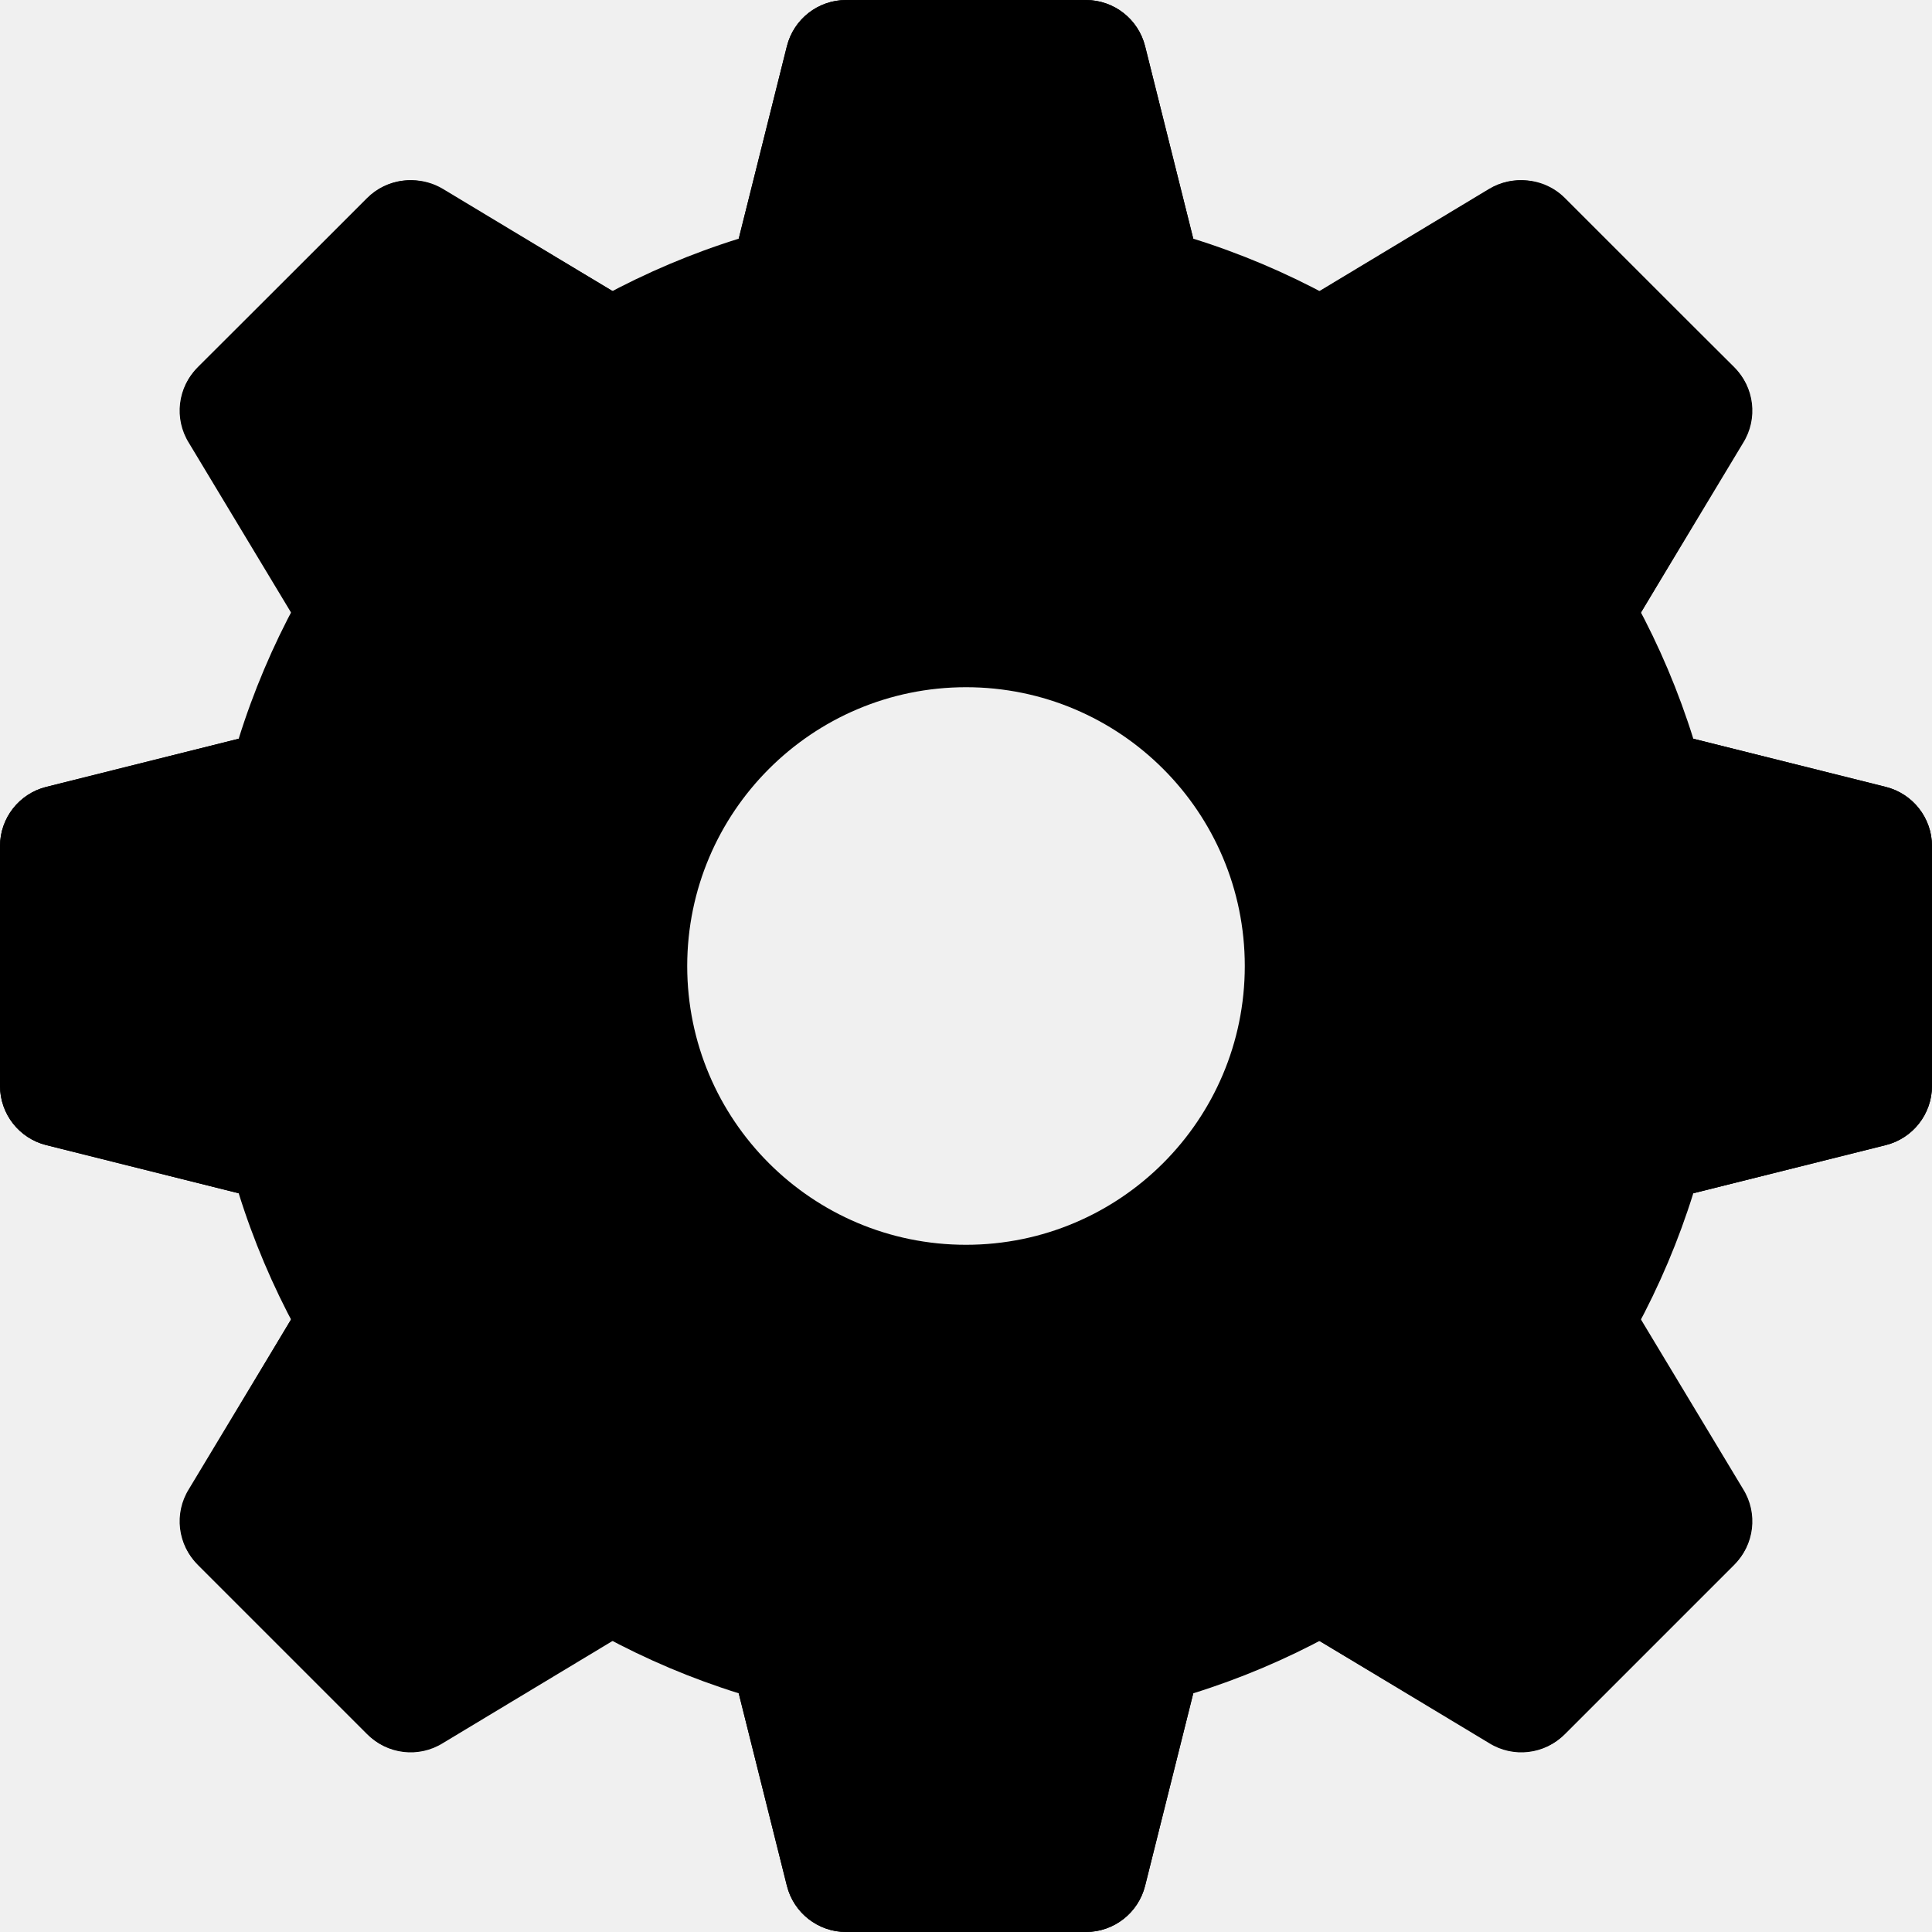
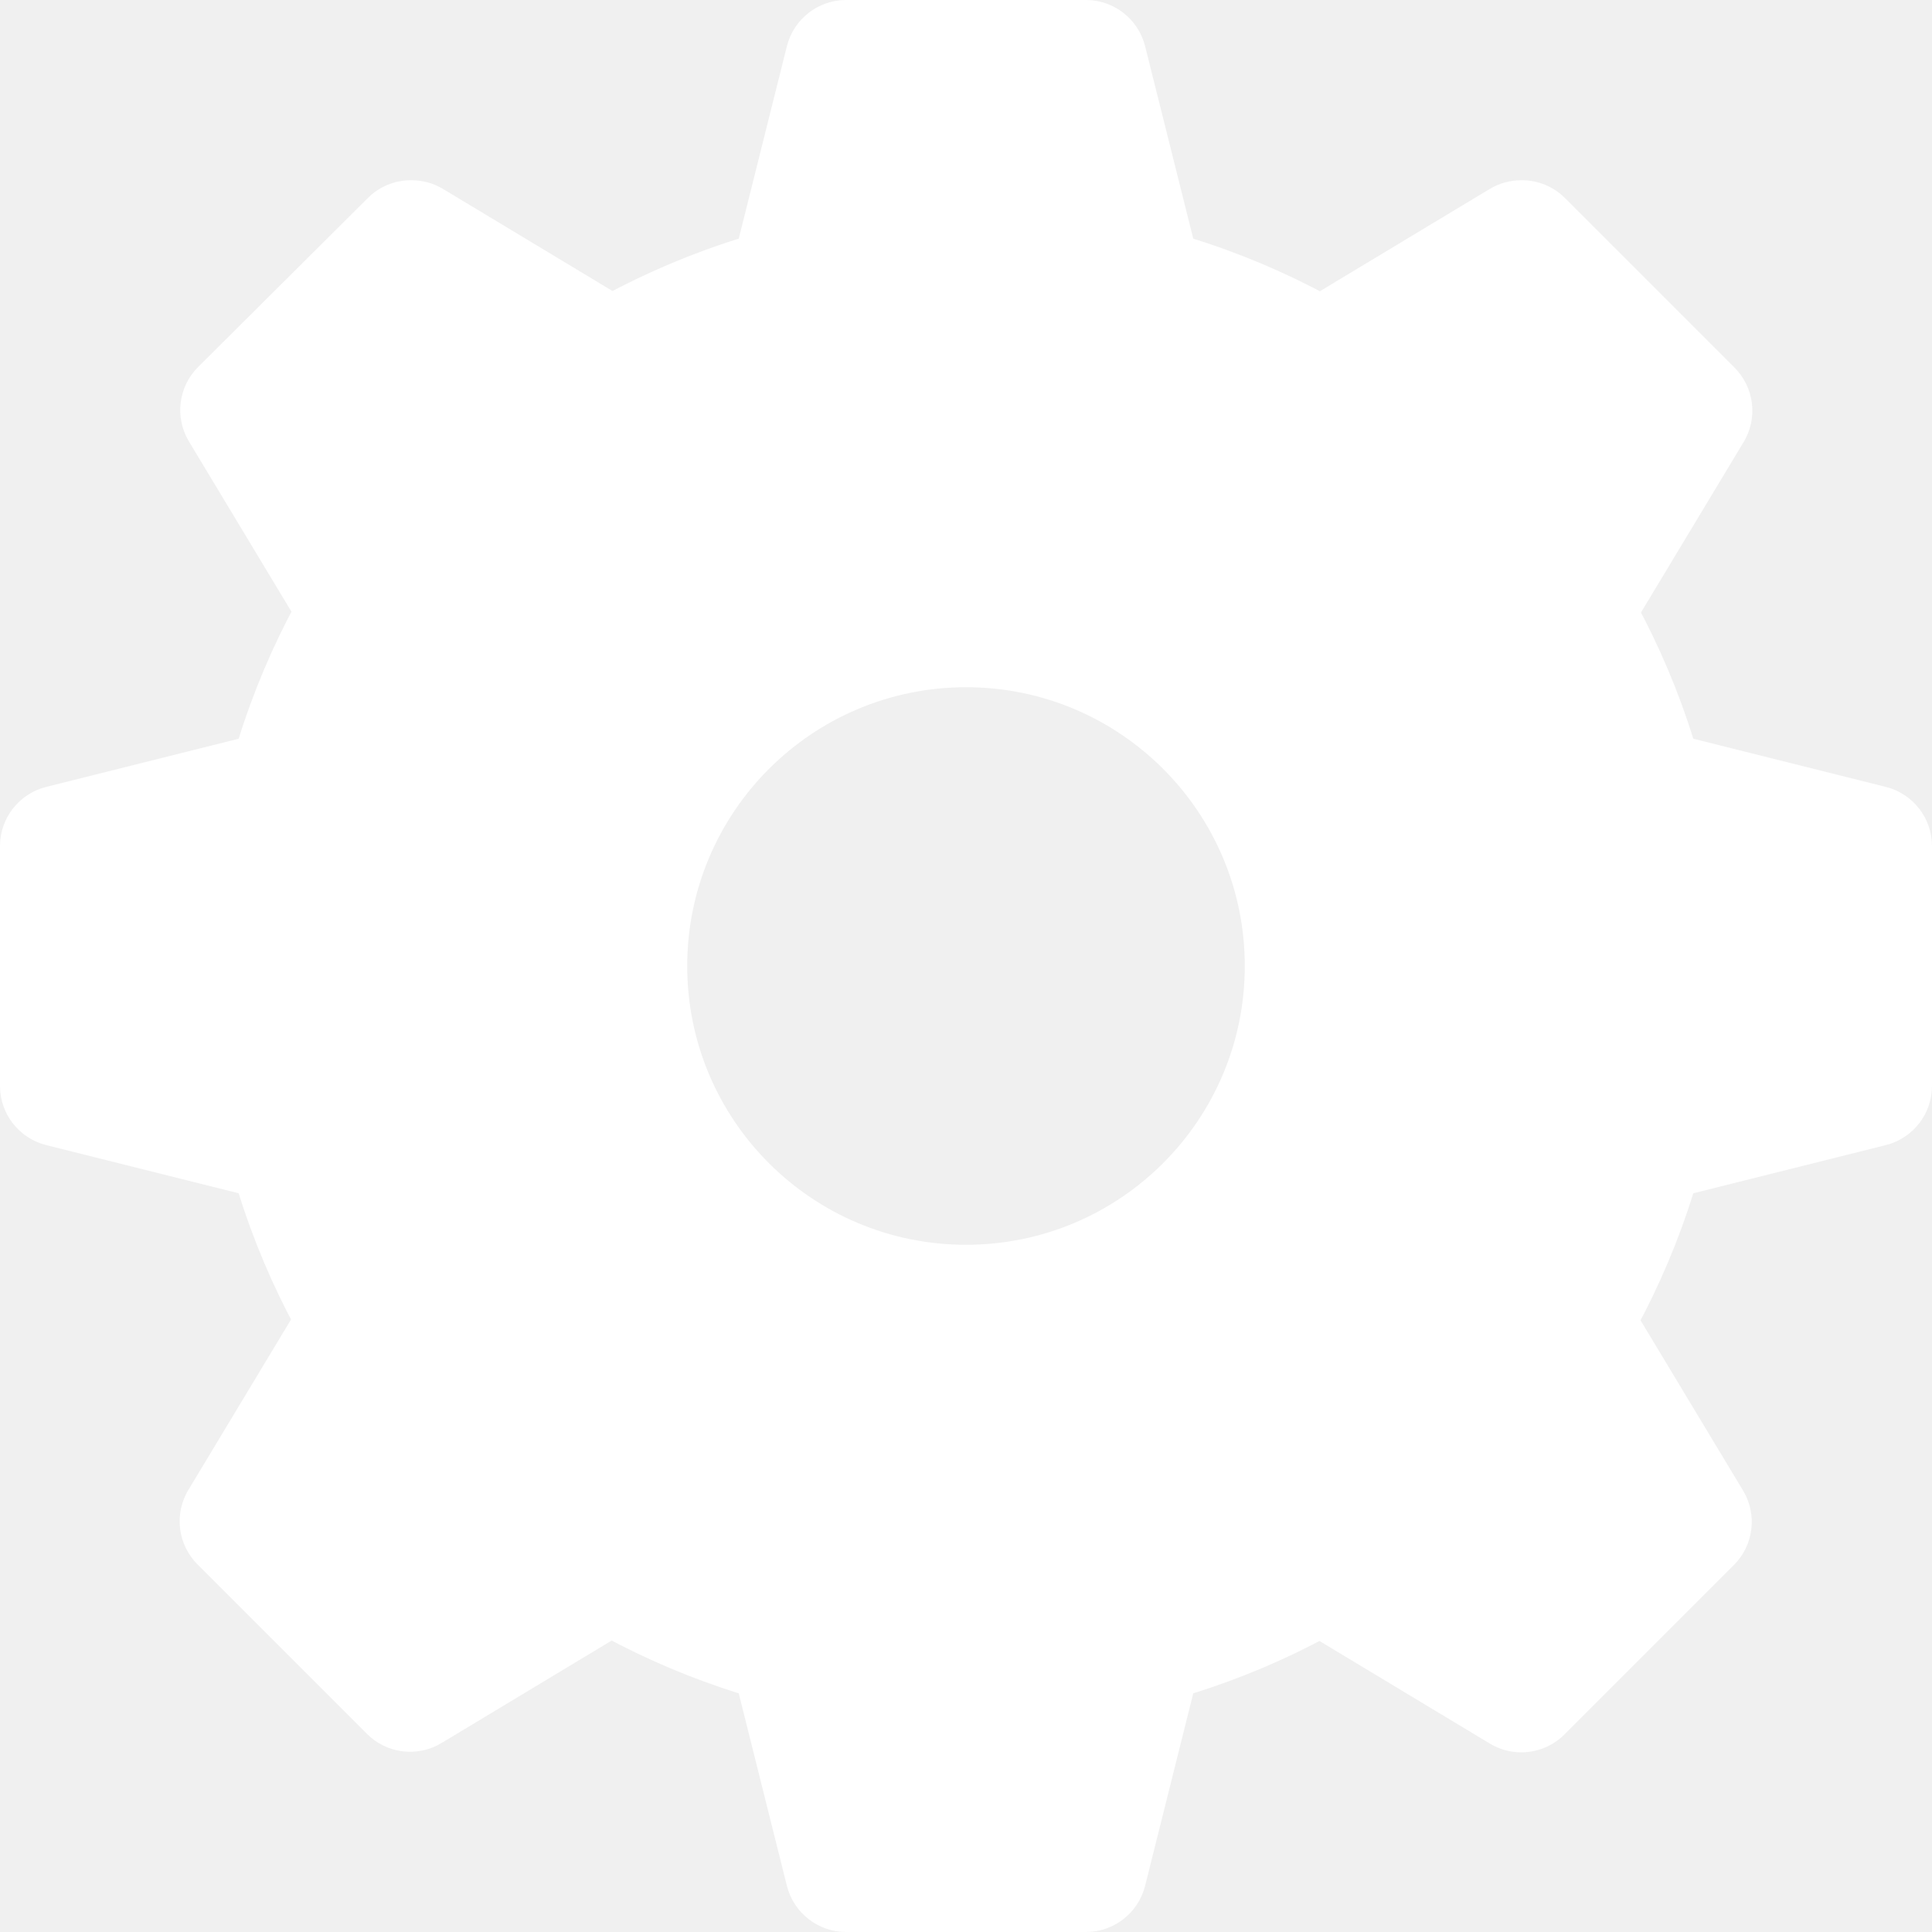
<svg xmlns="http://www.w3.org/2000/svg" viewBox="0 0 100 100">
+   <defs>
+     <style>.cls-1{fill:#fff;}</style>
+   </defs>
  <g id="Layer_2" data-name="Layer 2">
-     <g id="Layer_1-2" data-name="Layer 1">
-       <g id="Gear2">
-         <path d="M50,35.57A14.43,14.43,0,1,1,35.57,50,14.44,14.44,0,0,1,50,35.57m0-25A39.43,39.43,0,1,0,89.43,50,39.43,39.43,0,0,0,50,10.57Z" />
-         <path d="M38.17,12.62H61.83L59.27,2.39A3.16,3.16,0,0,0,56.21,0H43.79a3.16,3.16,0,0,0-3.06,2.39Z" />
-         <path d="M56.21,0H43.79a3.16,3.16,0,0,0-3.06,2.39L38.17,12.62H61.83L59.27,2.39A3.16,3.16,0,0,0,56.21,0Z" />
-         <path d="M87.38,61.83V38.17l10.23,2.56A3.16,3.16,0,0,1,100,43.79V56.21a3.16,3.16,0,0,1-2.39,3.06Z" />
-         <path d="M87.38,38.17V61.83l10.23-2.56A3.16,3.16,0,0,0,100,56.21V43.79a3.16,3.16,0,0,0-2.39-3.06L87.38,38.17Z" />
-         <path d="M84.8,31.93,68.07,15.2l9-5.42a3.15,3.15,0,0,1,3.85.47L89.75,19a3.15,3.15,0,0,1,.47,3.85Z" />
-         <path d="M78.73,9.33a3.15,3.15,0,0,0-1.62.45l-9,5.42L84.8,31.93l5.42-9A3.15,3.15,0,0,0,89.75,19L81,10.25a3.13,3.13,0,0,0-2.23-.92Z" />
-         <path d="M12.62,61.83V38.17L2.39,40.73A3.16,3.16,0,0,0,0,43.79V56.21a3.16,3.16,0,0,0,2.39,3.06Z" />
-         <path d="M12.62,38.17,2.39,40.73A3.16,3.16,0,0,0,0,43.79V56.21a3.16,3.16,0,0,0,2.39,3.06l10.23,2.56V38.17Z" />
-         <path d="M68.07,84.8,84.8,68.07l5.42,9A3.15,3.15,0,0,1,89.75,81L81,89.75a3.15,3.15,0,0,1-3.85.47Z" />
-         <path d="M84.8,68.07,68.07,84.8l9,5.42A3.15,3.15,0,0,0,81,89.75L89.75,81a3.15,3.15,0,0,0,.47-3.85l-5.42-9Z" />
-         <path d="M38.17,87.38H61.83L59.27,97.61A3.16,3.16,0,0,1,56.21,100H43.79a3.16,3.16,0,0,1-3.06-2.39Z" />
-         <path d="M61.83,87.38H38.17l2.56,10.23A3.16,3.16,0,0,0,43.79,100H56.21a3.16,3.16,0,0,0,3.06-2.39l2.56-10.23Z" />
-         <path d="M15.2,68.07,31.93,84.8l-9,5.42A3.15,3.15,0,0,1,19,89.75L10.25,81a3.15,3.15,0,0,1-.47-3.85Z" />
-         <path d="M15.2,68.07l-5.42,9A3.15,3.15,0,0,0,10.25,81L19,89.75a3.15,3.15,0,0,0,3.85.47l9-5.42L15.2,68.07Z" />
-         <path d="M31.93,15.2,15.2,31.93l-5.42-9A3.15,3.15,0,0,1,10.25,19L19,10.25a3.15,3.15,0,0,1,3.85-.47Z" />
-         <path d="M21.27,9.33a3.13,3.13,0,0,0-2.23.92L10.25,19a3.15,3.15,0,0,0-.47,3.85l5.42,9L31.93,15.2l-9-5.42a3.15,3.15,0,0,0-1.62-.45Z" />
+     <g id="UI">
+       <g id="Gears">
+         <g id="White">
+           <g id="Gear2">
+             <path class="cls-1" d="M50,35.57A14.43,14.43,0,1,1,35.57,50,14.44,14.44,0,0,1,50,35.57m0-25A39.43,39.43,0,1,0,89.43,50,39.43,39.43,0,0,0,50,10.57Z" />
+             <path class="cls-1" d="M56.21,0H43.79a3.16,3.16,0,0,0-3.06,2.39L38.17,12.62H61.83L59.27,2.39A3.16,3.16,0,0,0,56.21,0Z" />
+             <path class="cls-1" d="M87.38,38.17V61.83l10.23-2.56A3.16,3.16,0,0,0,100,56.21V43.79a3.16,3.16,0,0,0-2.39-3.06L87.38,38.17Z" />
+             <path class="cls-1" d="M78.73,9.33a3.15,3.15,0,0,0-1.62.45l-9,5.42L84.8,31.93l5.42-9A3.15,3.15,0,0,0,89.75,19L81,10.25a3.13,3.13,0,0,0-2.23-.92Z" />
+             <path class="cls-1" d="M12.62,38.17,2.39,40.73A3.16,3.16,0,0,0,0,43.79V56.21a3.16,3.16,0,0,0,2.39,3.06l10.23,2.56V38.17Z" />
+             <path class="cls-1" d="M84.8,68.07,68.07,84.8l9,5.42A3.15,3.15,0,0,0,81,89.75L89.75,81a3.15,3.15,0,0,0,.47-3.85l-5.42-9Z" />
+             <path class="cls-1" d="M61.83,87.38H38.17l2.56,10.23A3.16,3.16,0,0,0,43.79,100H56.21a3.16,3.16,0,0,0,3.06-2.39l2.56-10.23Z" />
+             <path class="cls-1" d="M15.2,68.07l-5.42,9A3.15,3.15,0,0,0,10.25,81L19,89.75a3.15,3.15,0,0,0,3.85.47l9-5.42L15.2,68.07Z" />
+             <path class="cls-1" d="M21.27,9.33a3.13,3.13,0,0,0-2.23.92L10.25,19a3.15,3.15,0,0,0-.47,3.85l5.42,9L31.93,15.2l-9-5.42a3.15,3.15,0,0,0-1.62-.45Z" />
+           </g>
+         </g>
      </g>
    </g>
  </g>
</svg>
